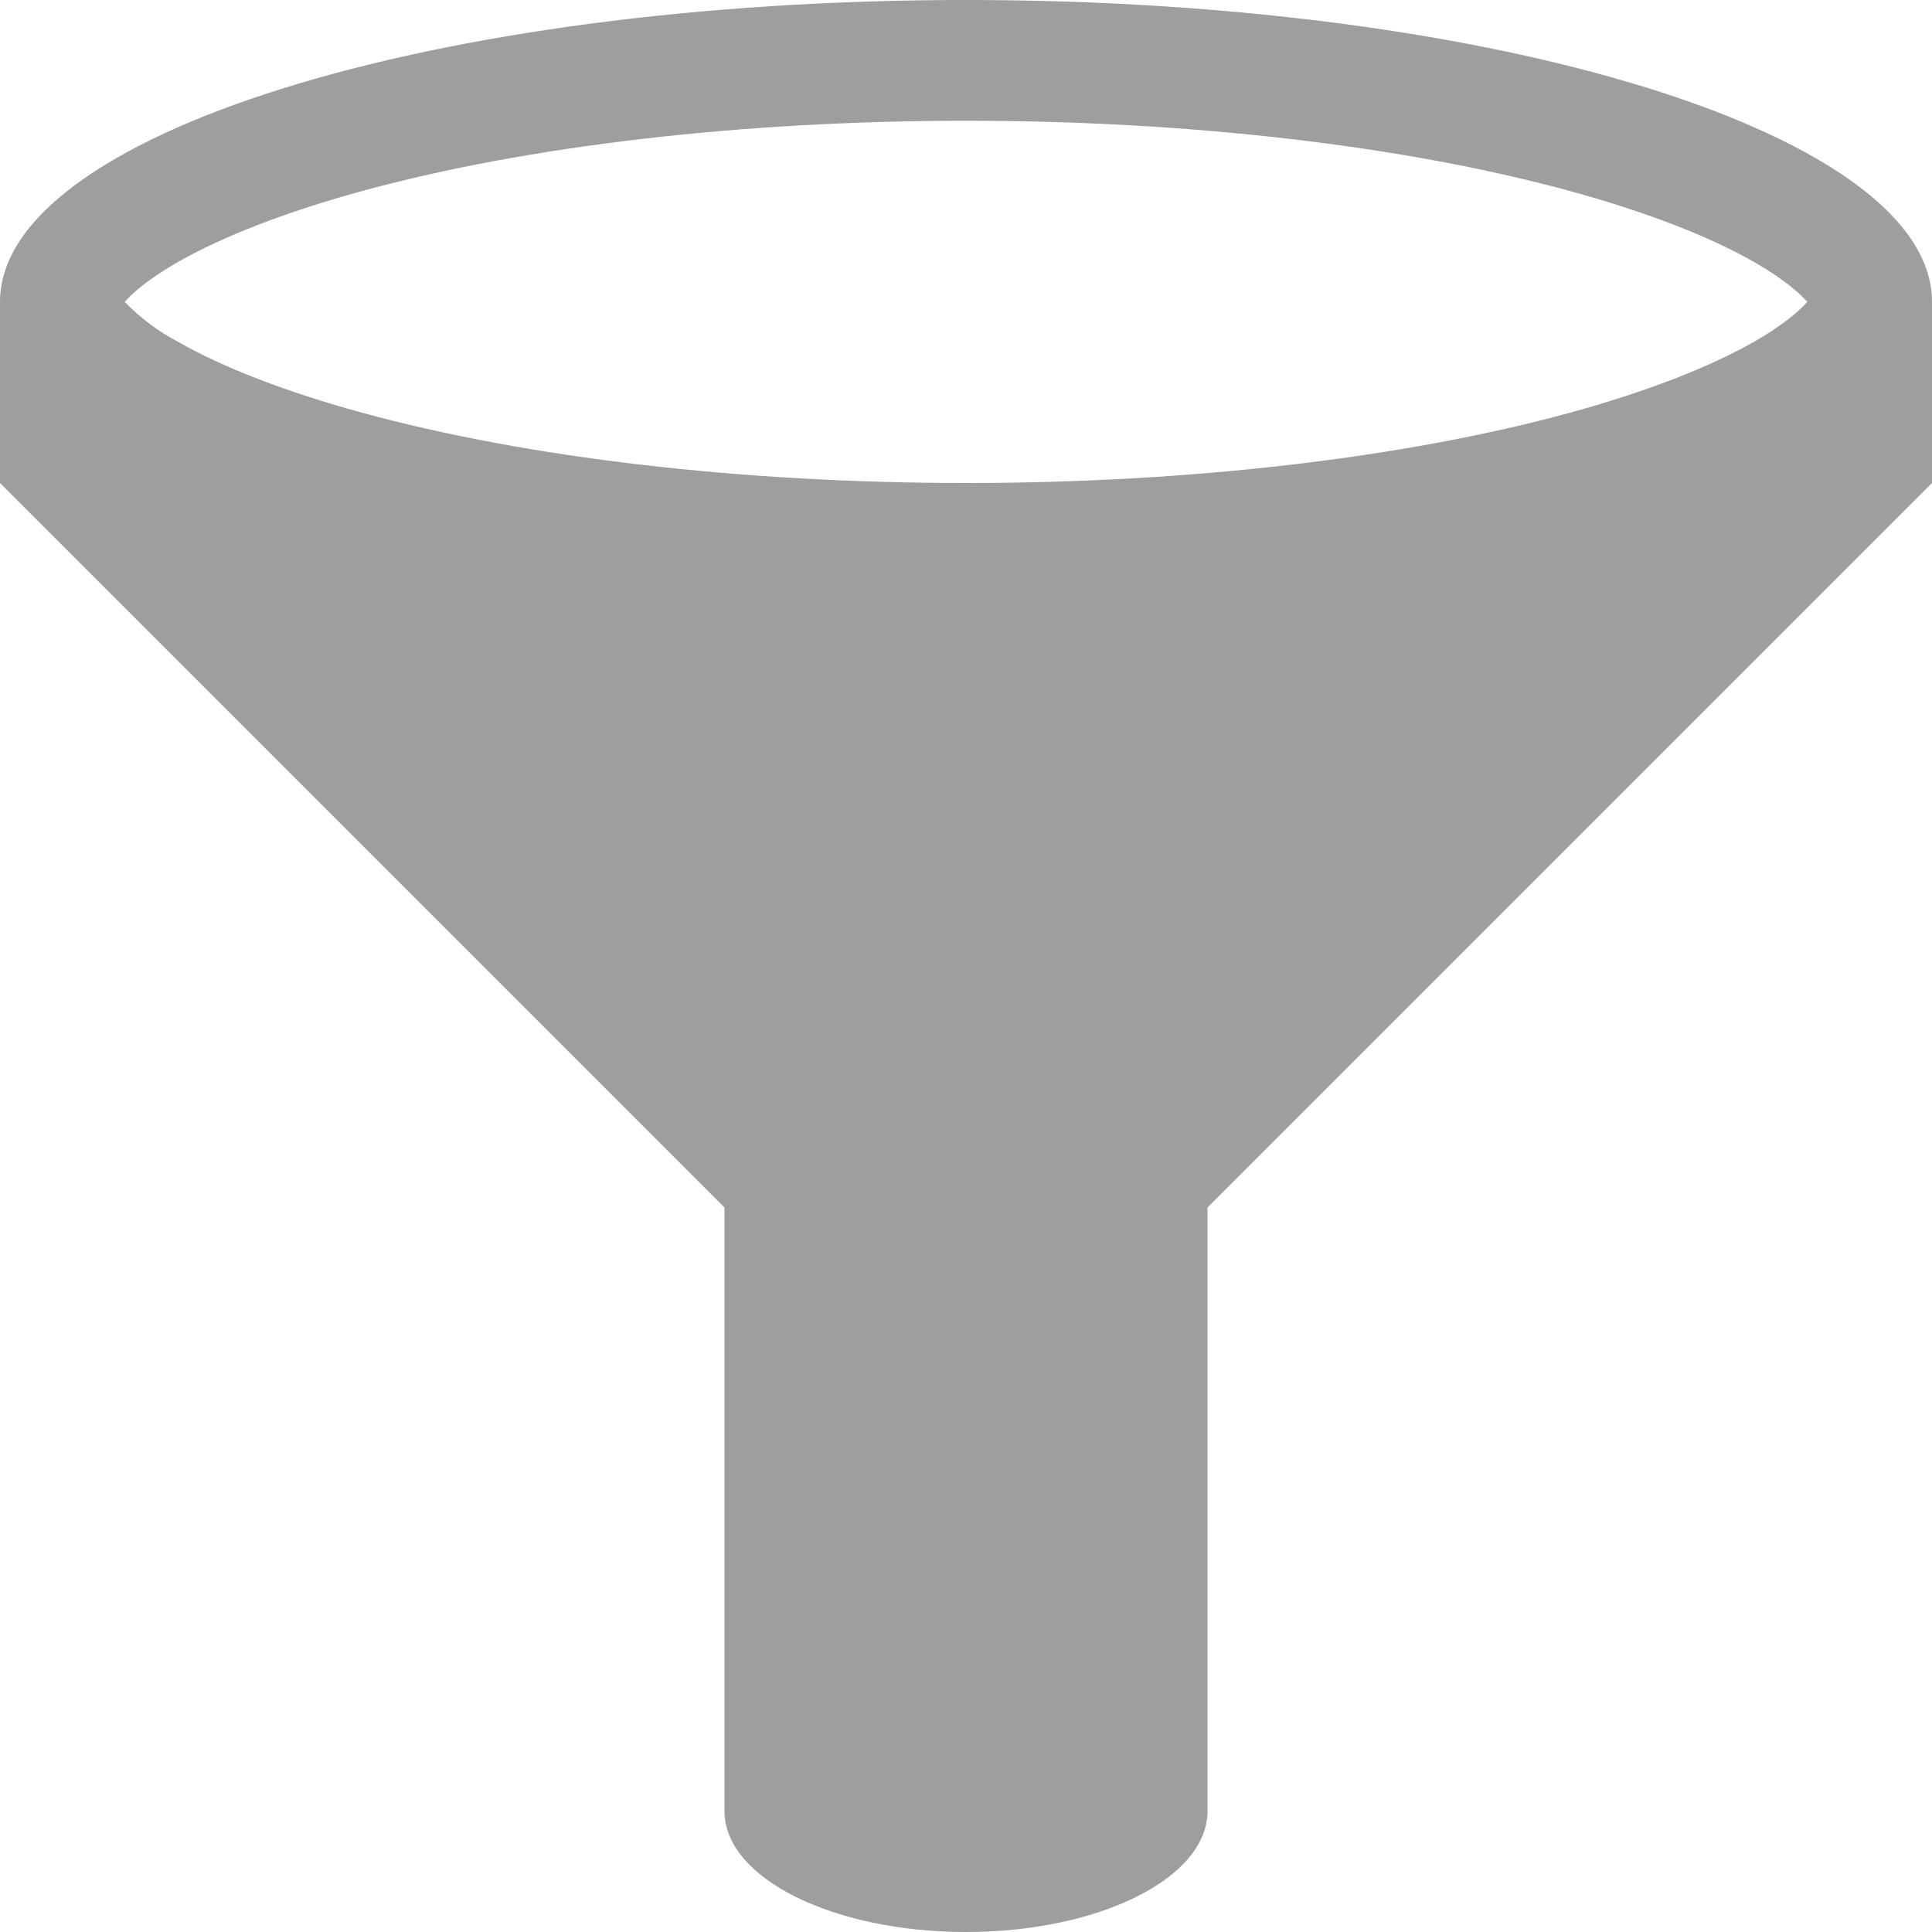
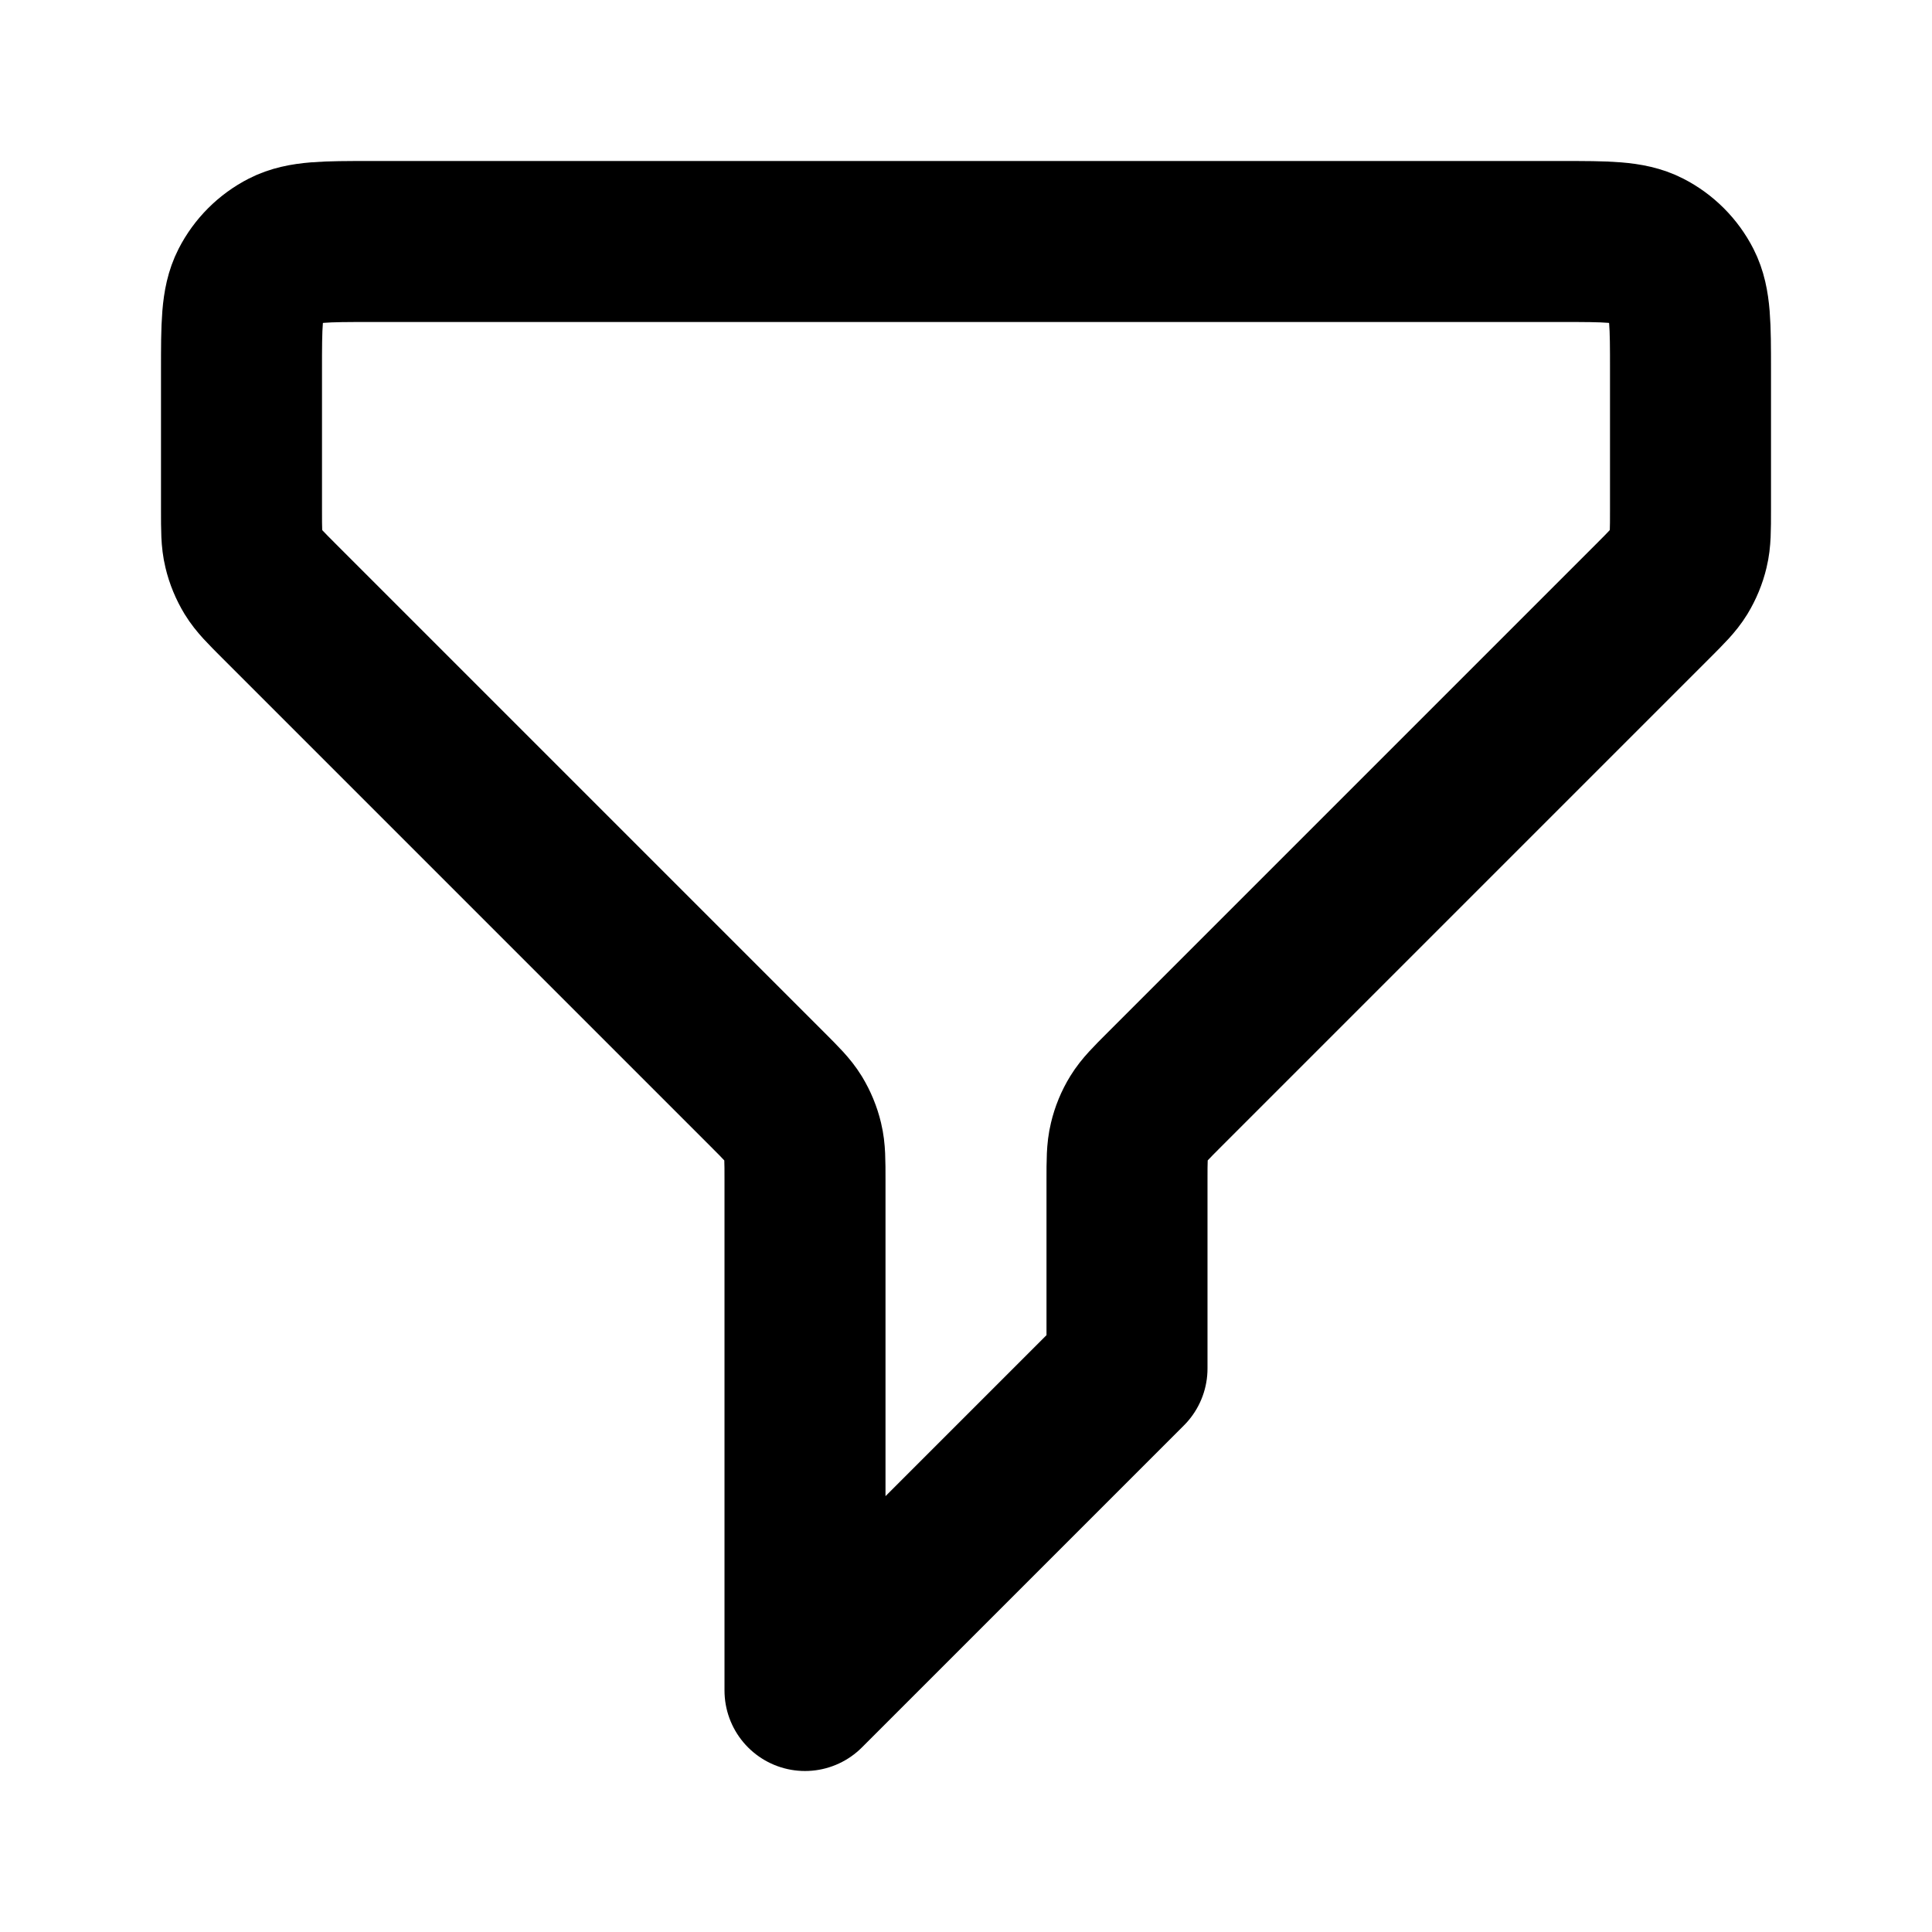
- <svg xmlns="http://www.w3.org/2000/svg" width="512" height="512" viewBox="0 0 16 16">
-   <path fill="#9E9E9E" d="M8 0C3.582 0 0 1.119 0 2.5V4l6 6v5c0 .552.895 1 2 1s2-.448 2-1v-5l6-6V2.5C16 1.119 12.418 0 8 0zM1.475 2.169c.374-.213.9-.416 1.52-.586C4.369 1.207 6.147 1 8 1s3.631.207 5.005.583c.62.17 1.146.372 1.52.586c.247.141.38.26.442.331c-.062.071-.195.19-.442.331c-.374.213-.9.416-1.52.586C11.631 3.793 9.853 4 8 4s-3.631-.207-5.005-.583c-.62-.17-1.146-.372-1.52-.586a1.741 1.741 0 0 1-.442-.331c.062-.071.195-.19.442-.331z" />
+ <svg xmlns="http://www.w3.org/2000/svg" width="800px" height="800px" viewBox="0 0 24 24" fill="none">
+   <path d="M3 4.6C3 4.04 3 3.76 3.109 3.546C3.205 3.358 3.358 3.205 3.546 3.109C3.76 3 4.04 3 4.6 3H19.4C19.96 3 20.24 3 20.454 3.109C20.642 3.205 20.795 3.358 20.891 3.546C21 3.76 21 4.04 21 4.6V6.337C21 6.582 21 6.704 20.972 6.819C20.948 6.921 20.907 7.019 20.853 7.108C20.791 7.209 20.704 7.296 20.531 7.469L14.469 13.531C14.296 13.704 14.209 13.791 14.147 13.892C14.092 13.981 14.052 14.079 14.028 14.181C14 14.296 14 14.418 14 14.663V17L10 21V14.663C10 14.418 10 14.296 9.972 14.181C9.948 14.079 9.907 13.981 9.853 13.892C9.791 13.791 9.704 13.704 9.531 13.531L3.469 7.469C3.296 7.296 3.209 7.209 3.147 7.108C3.093 7.019 3.052 6.921 3.028 6.819C3 6.704 3 6.582 3 6.337V4.6Z" stroke="#000000" stroke-width="2" stroke-linecap="round" stroke-linejoin="round" />
</svg>
